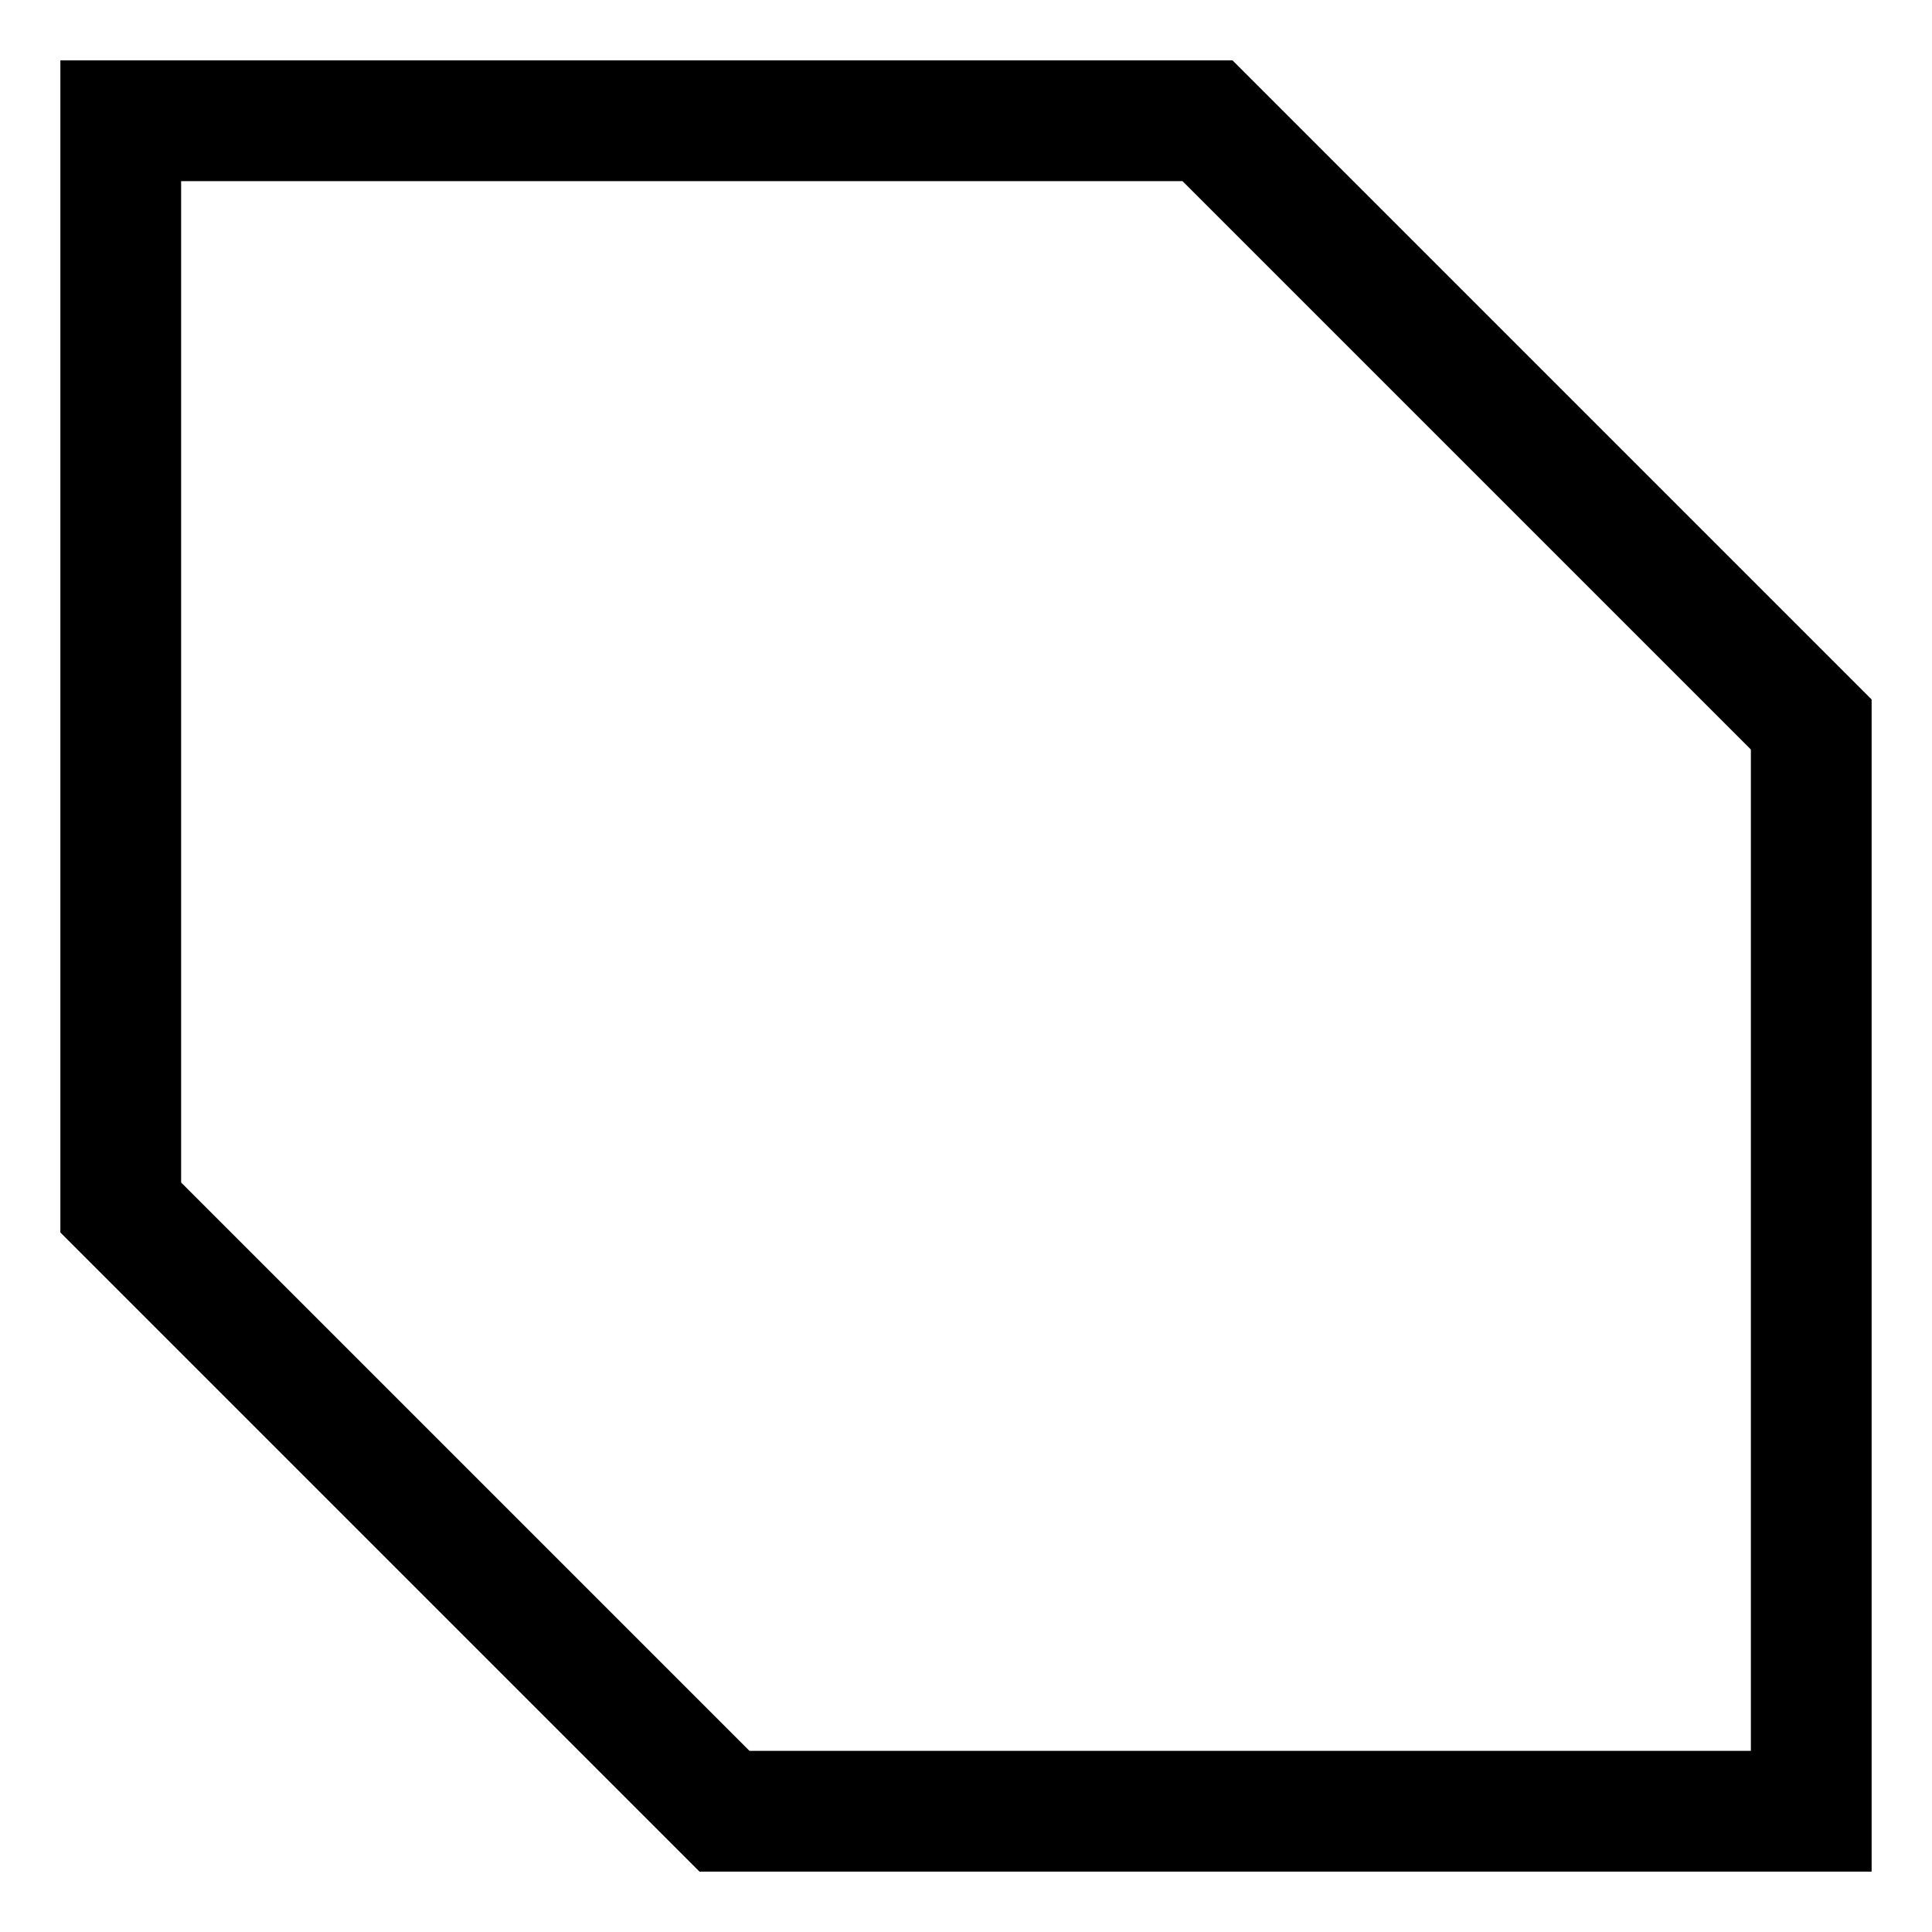
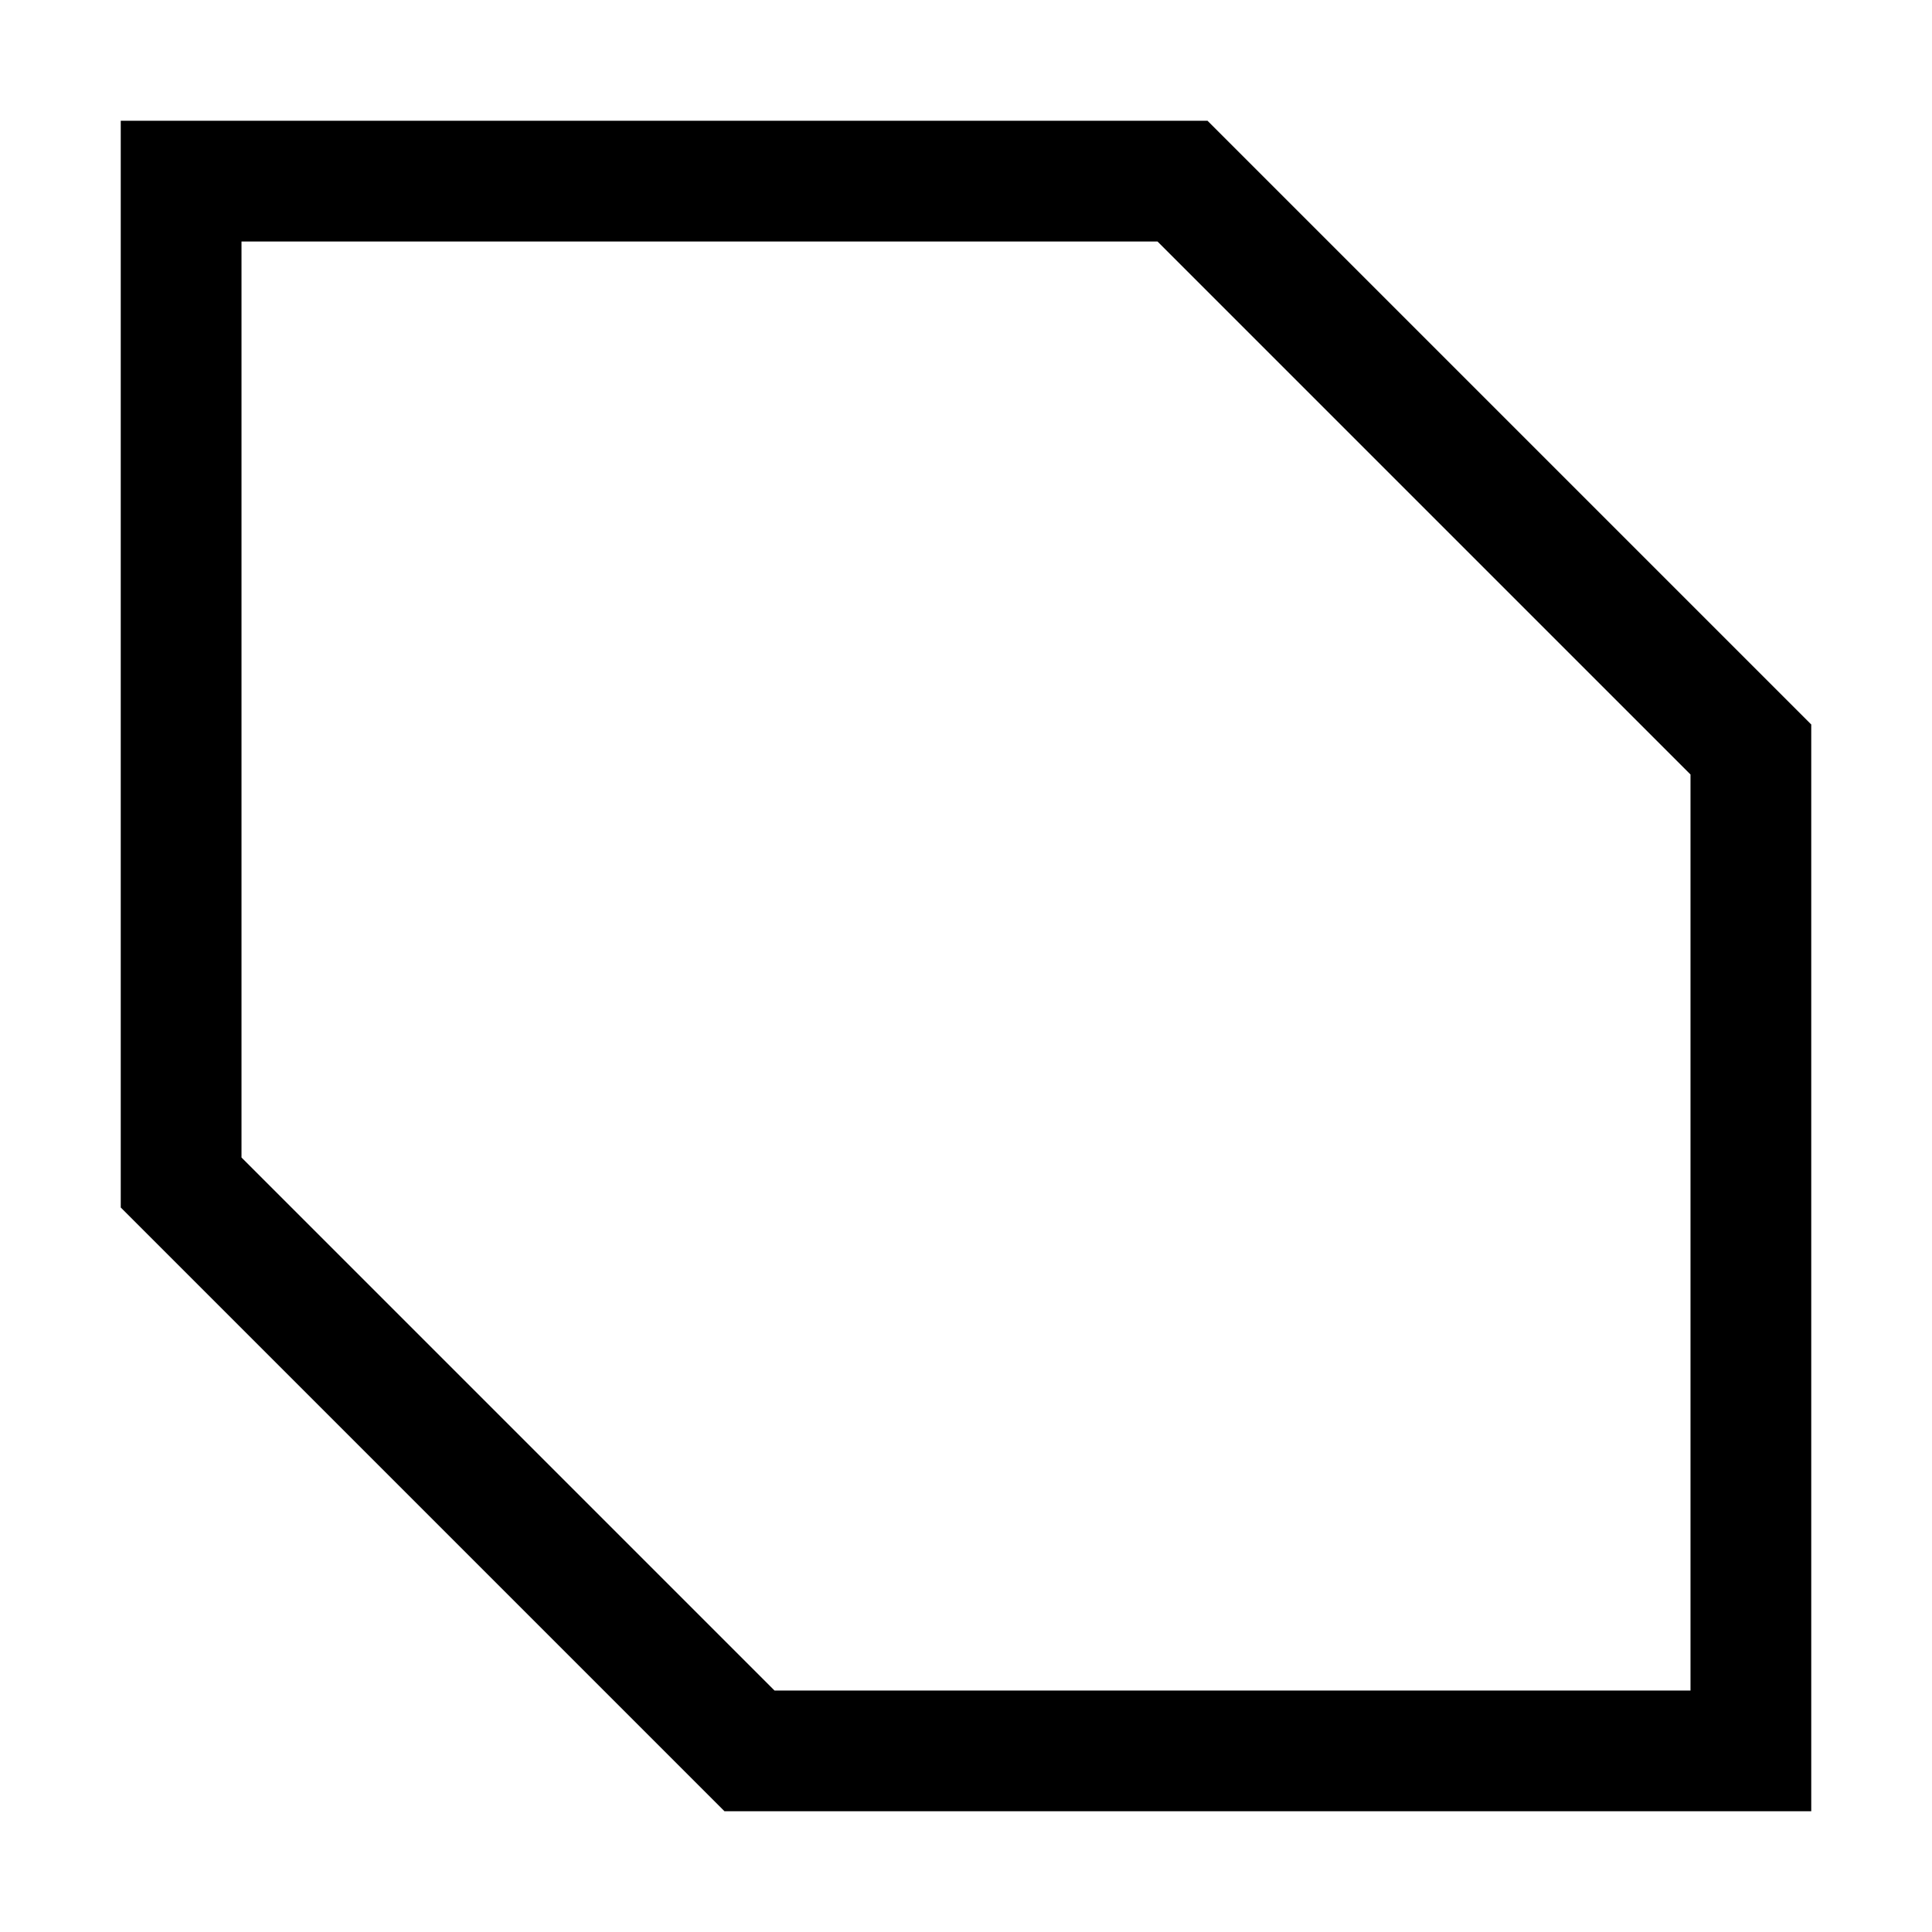
- <svg xmlns="http://www.w3.org/2000/svg" width="100%" height="100%" viewBox="0 0 32 32" fill="none" stroke="#000" stroke-width="2" stroke-linejoin="miter" stroke-linecap="square">
-   <path d="M2 20V2H20L30 12V30H12Z" />
+ <svg xmlns="http://www.w3.org/2000/svg" width="100%" height="100%" viewBox="0 0 32 32" style="fill-rule:evenodd;clip-rule:evenodd;stroke-linejoin:round;stroke-miterlimit:2;">
+   <path d="M2,20L2,2L20,2L30,12L30,30L12,30L2,20ZM4,19.172L12.828,28L28,28L28,12.828L19.172,4L4,4L4,19.172Z" />
</svg>
